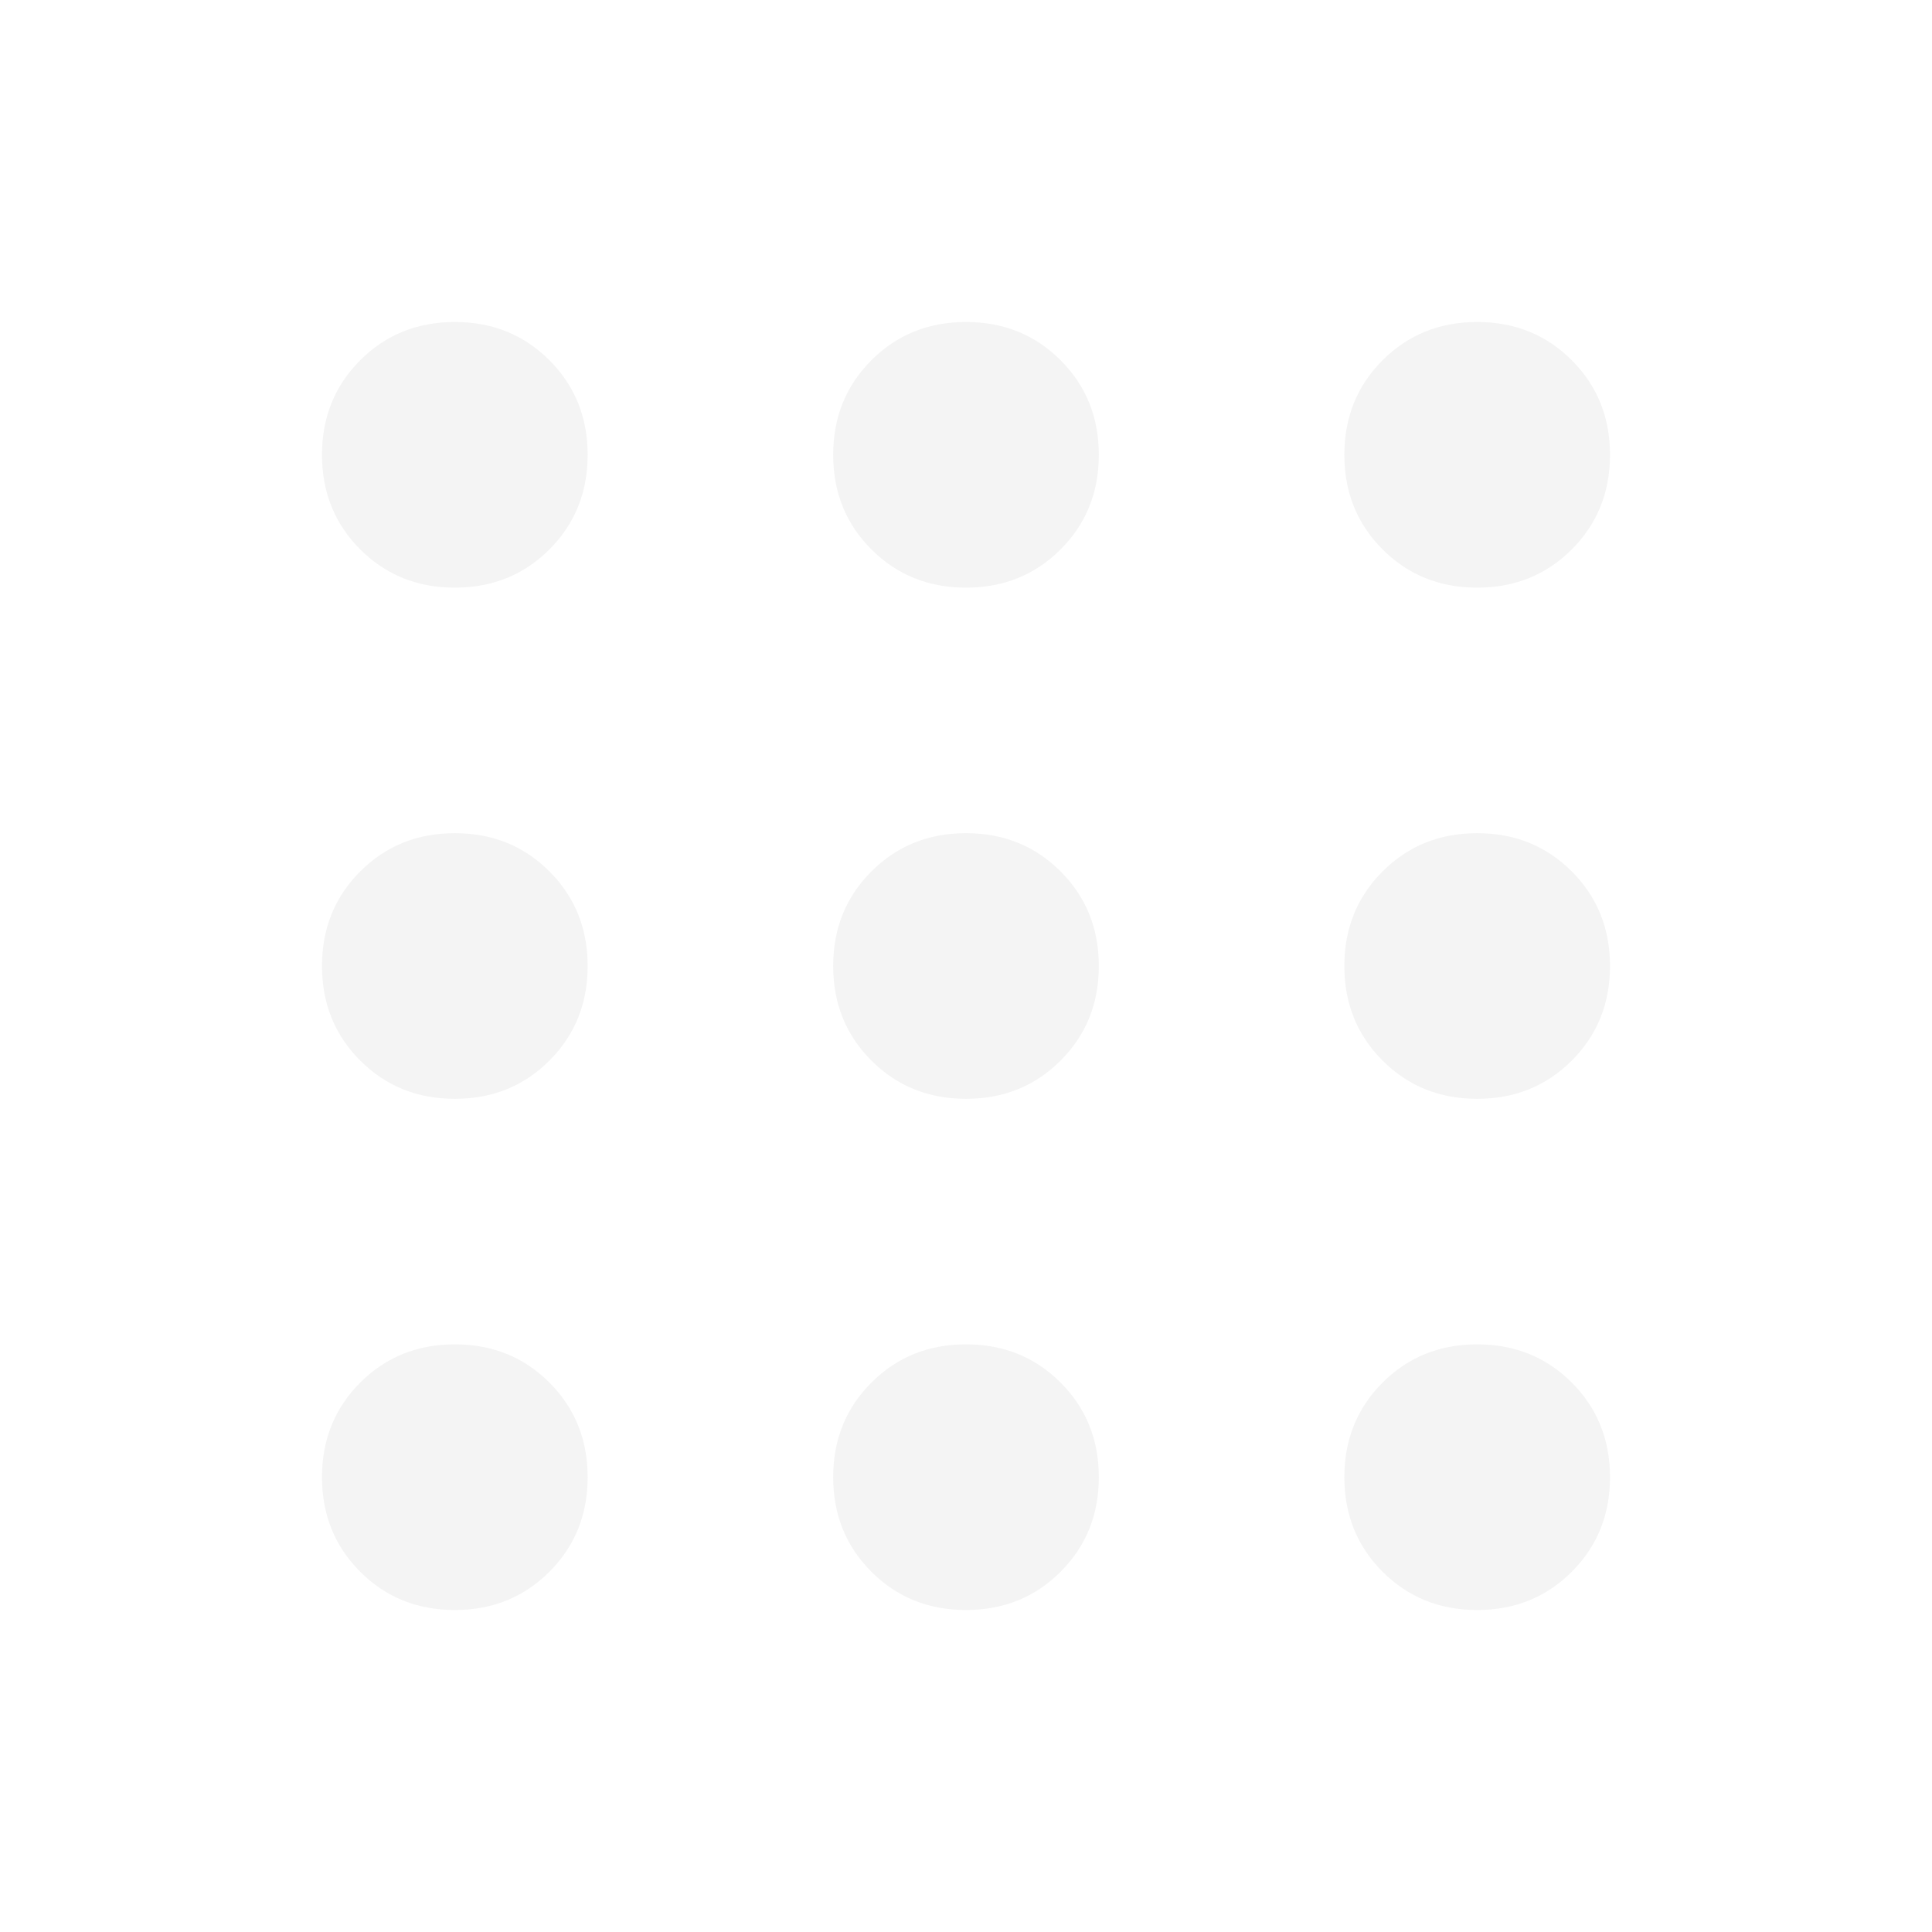
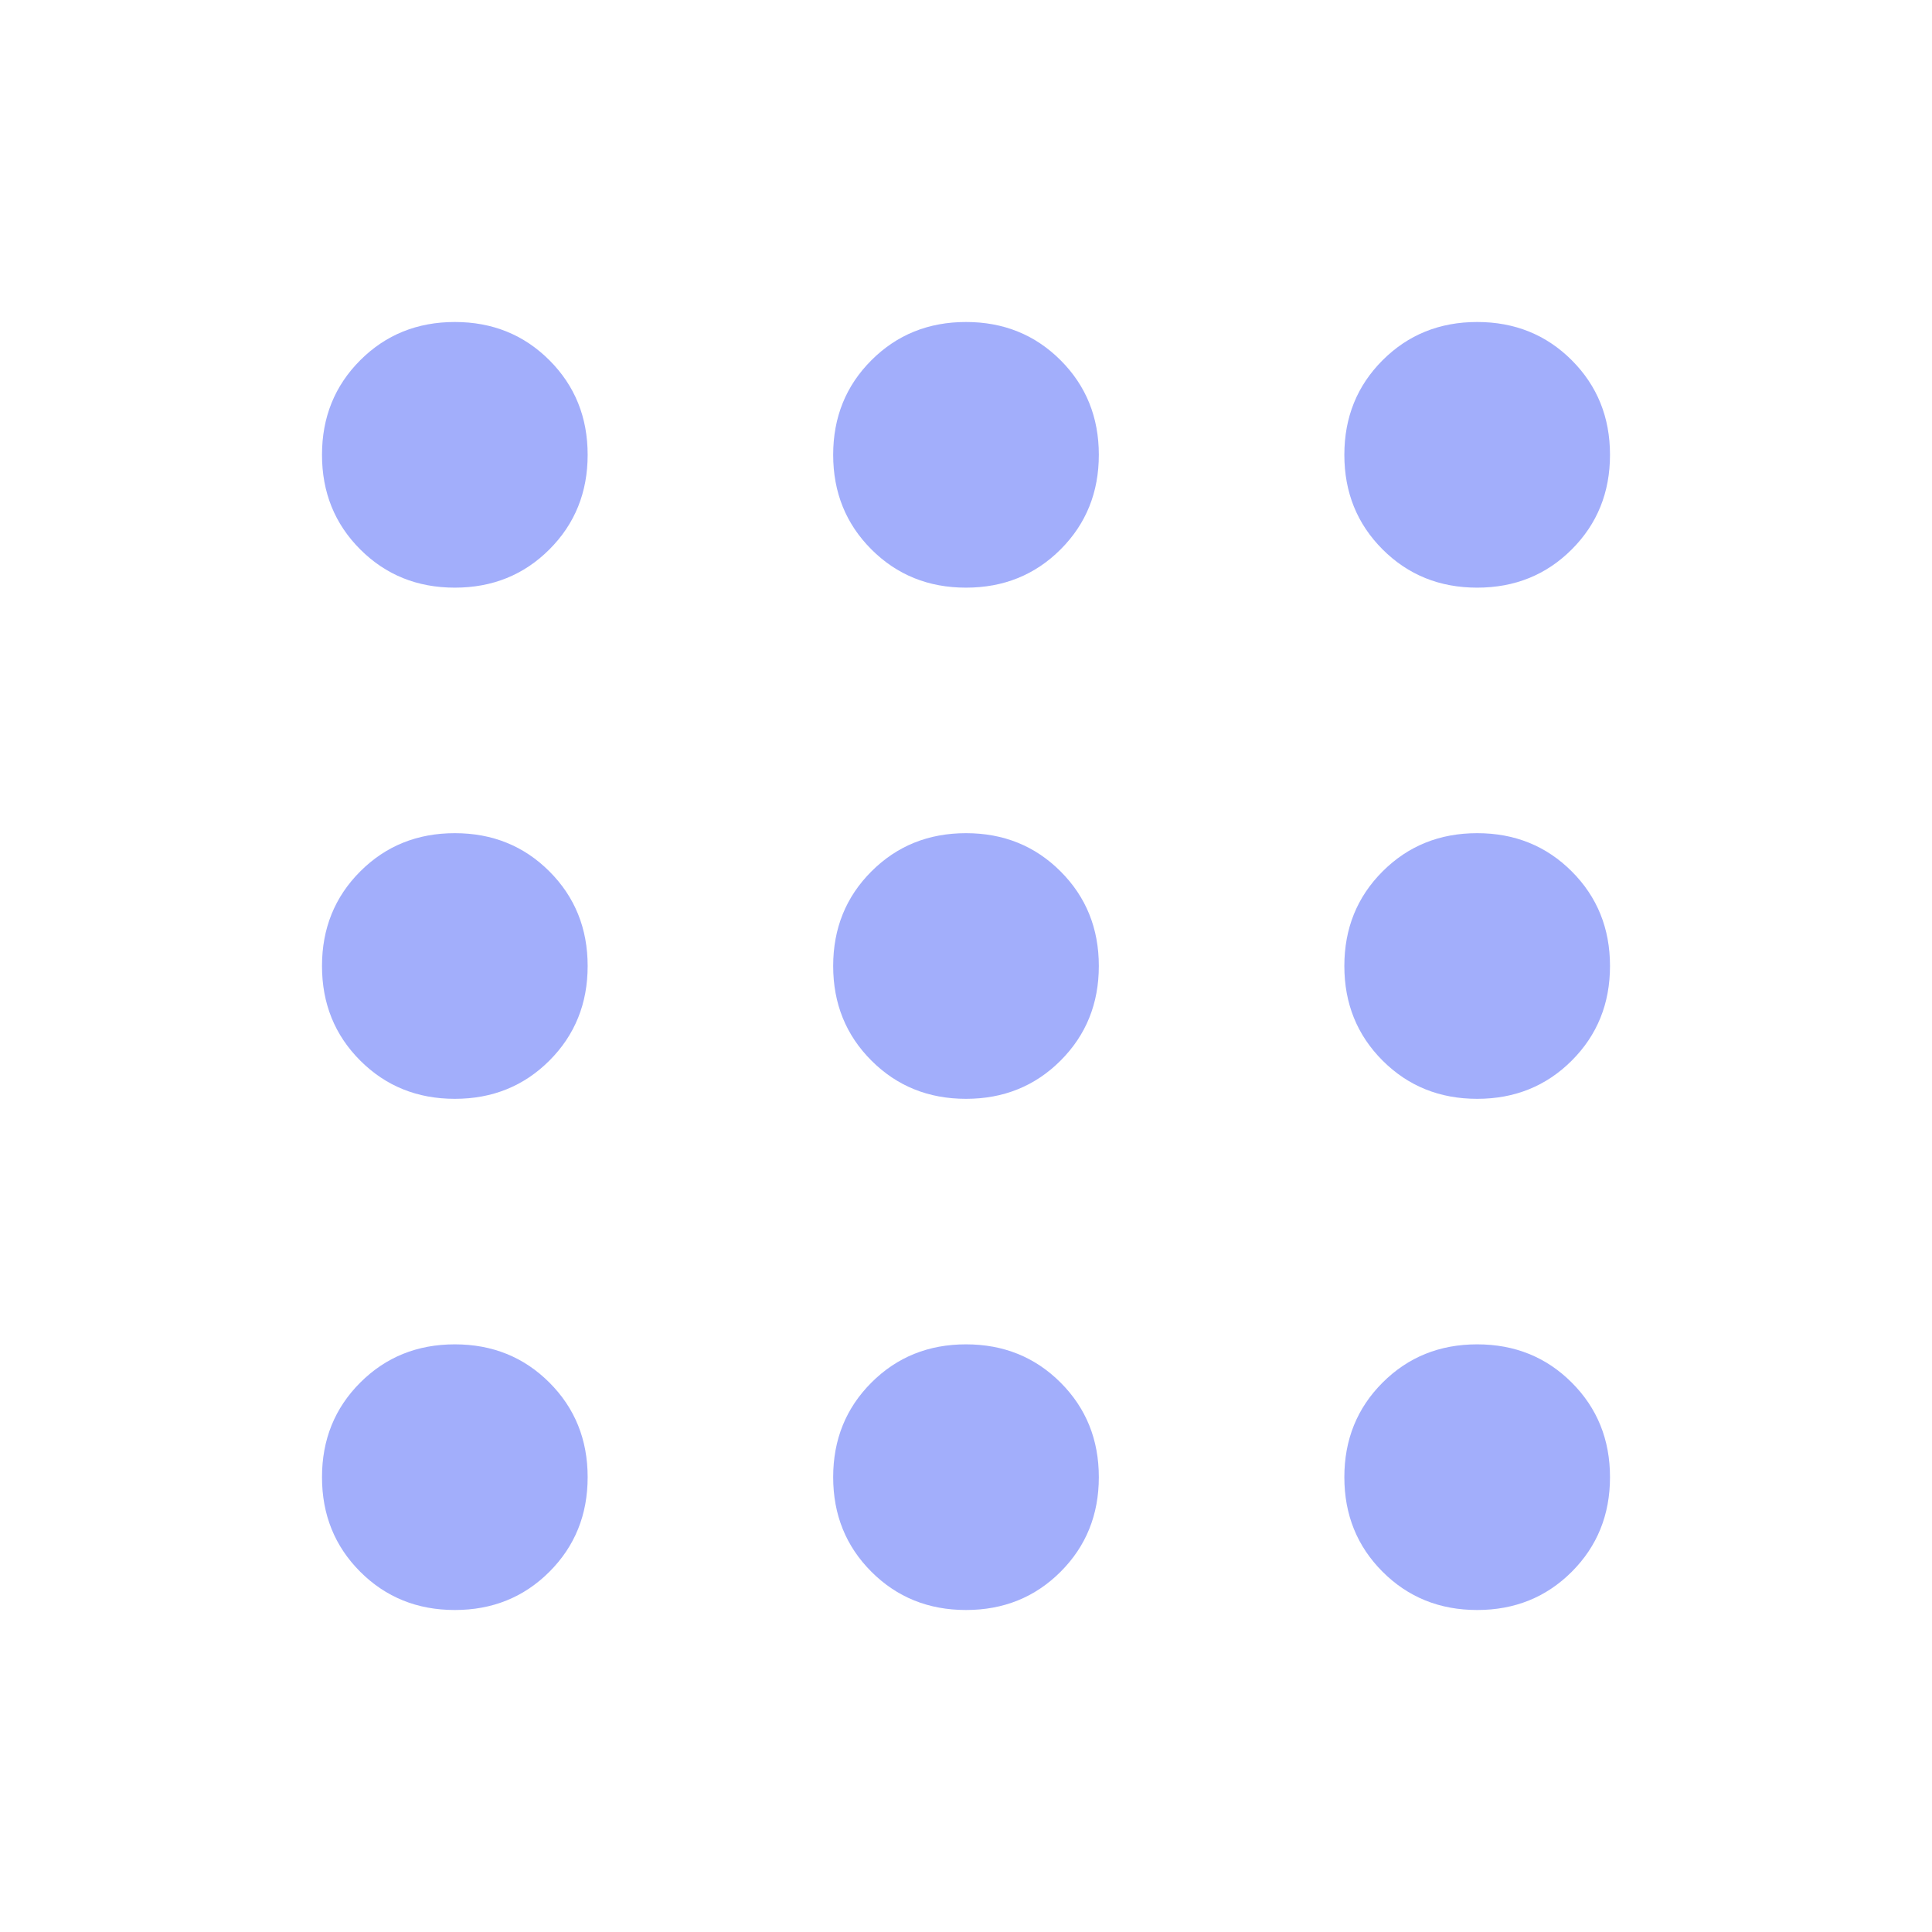
- <svg xmlns="http://www.w3.org/2000/svg" height="48" width="48" fill="#f4f4f4">
+ <svg xmlns="http://www.w3.org/2000/svg" height="48" width="48" fill="#a2aefb">
  <path d="M11.3 40q-1.4 0-2.35-.95Q8 38.1 8 36.7q0-1.4.95-2.35.95-.95 2.35-.95 1.4 0 2.35.95.95.95.95 2.35 0 1.4-.95 2.35-.95.95-2.35.95ZM24 40q-1.4 0-2.35-.95-.95-.95-.95-2.35 0-1.4.95-2.35.95-.95 2.35-.95 1.4 0 2.35.95.95.95.95 2.35 0 1.4-.95 2.35Q25.4 40 24 40Zm12.7 0q-1.4 0-2.35-.95-.95-.95-.95-2.35 0-1.4.95-2.35.95-.95 2.35-.95 1.4 0 2.35.95.95.95.95 2.35 0 1.4-.95 2.35-.95.95-2.35.95ZM11.3 27.3q-1.4 0-2.35-.95Q8 25.4 8 24q0-1.4.95-2.35.95-.95 2.35-.95 1.4 0 2.35.95.95.95.95 2.35 0 1.4-.95 2.35-.95.95-2.35.95Zm12.7 0q-1.4 0-2.35-.95-.95-.95-.95-2.35 0-1.4.95-2.35.95-.95 2.35-.95 1.4 0 2.35.95.95.95.95 2.35 0 1.4-.95 2.35-.95.95-2.35.95Zm12.7 0q-1.4 0-2.35-.95-.95-.95-.95-2.35 0-1.4.95-2.35.95-.95 2.35-.95 1.4 0 2.35.95.95.95.95 2.35 0 1.4-.95 2.35-.95.95-2.35.95ZM11.3 14.6q-1.4 0-2.35-.95Q8 12.7 8 11.3q0-1.4.95-2.35Q9.9 8 11.3 8q1.4 0 2.35.95.95.95.95 2.35 0 1.4-.95 2.35-.95.95-2.35.95Zm12.7 0q-1.4 0-2.35-.95-.95-.95-.95-2.35 0-1.4.95-2.35Q22.6 8 24 8q1.4 0 2.35.95.95.95.95 2.35 0 1.4-.95 2.35-.95.95-2.35.95Zm12.7 0q-1.4 0-2.35-.95-.95-.95-.95-2.35 0-1.4.95-2.35Q35.3 8 36.7 8q1.4 0 2.35.95.95.95.95 2.35 0 1.4-.95 2.35-.95.95-2.35.95Z" />
</svg>
